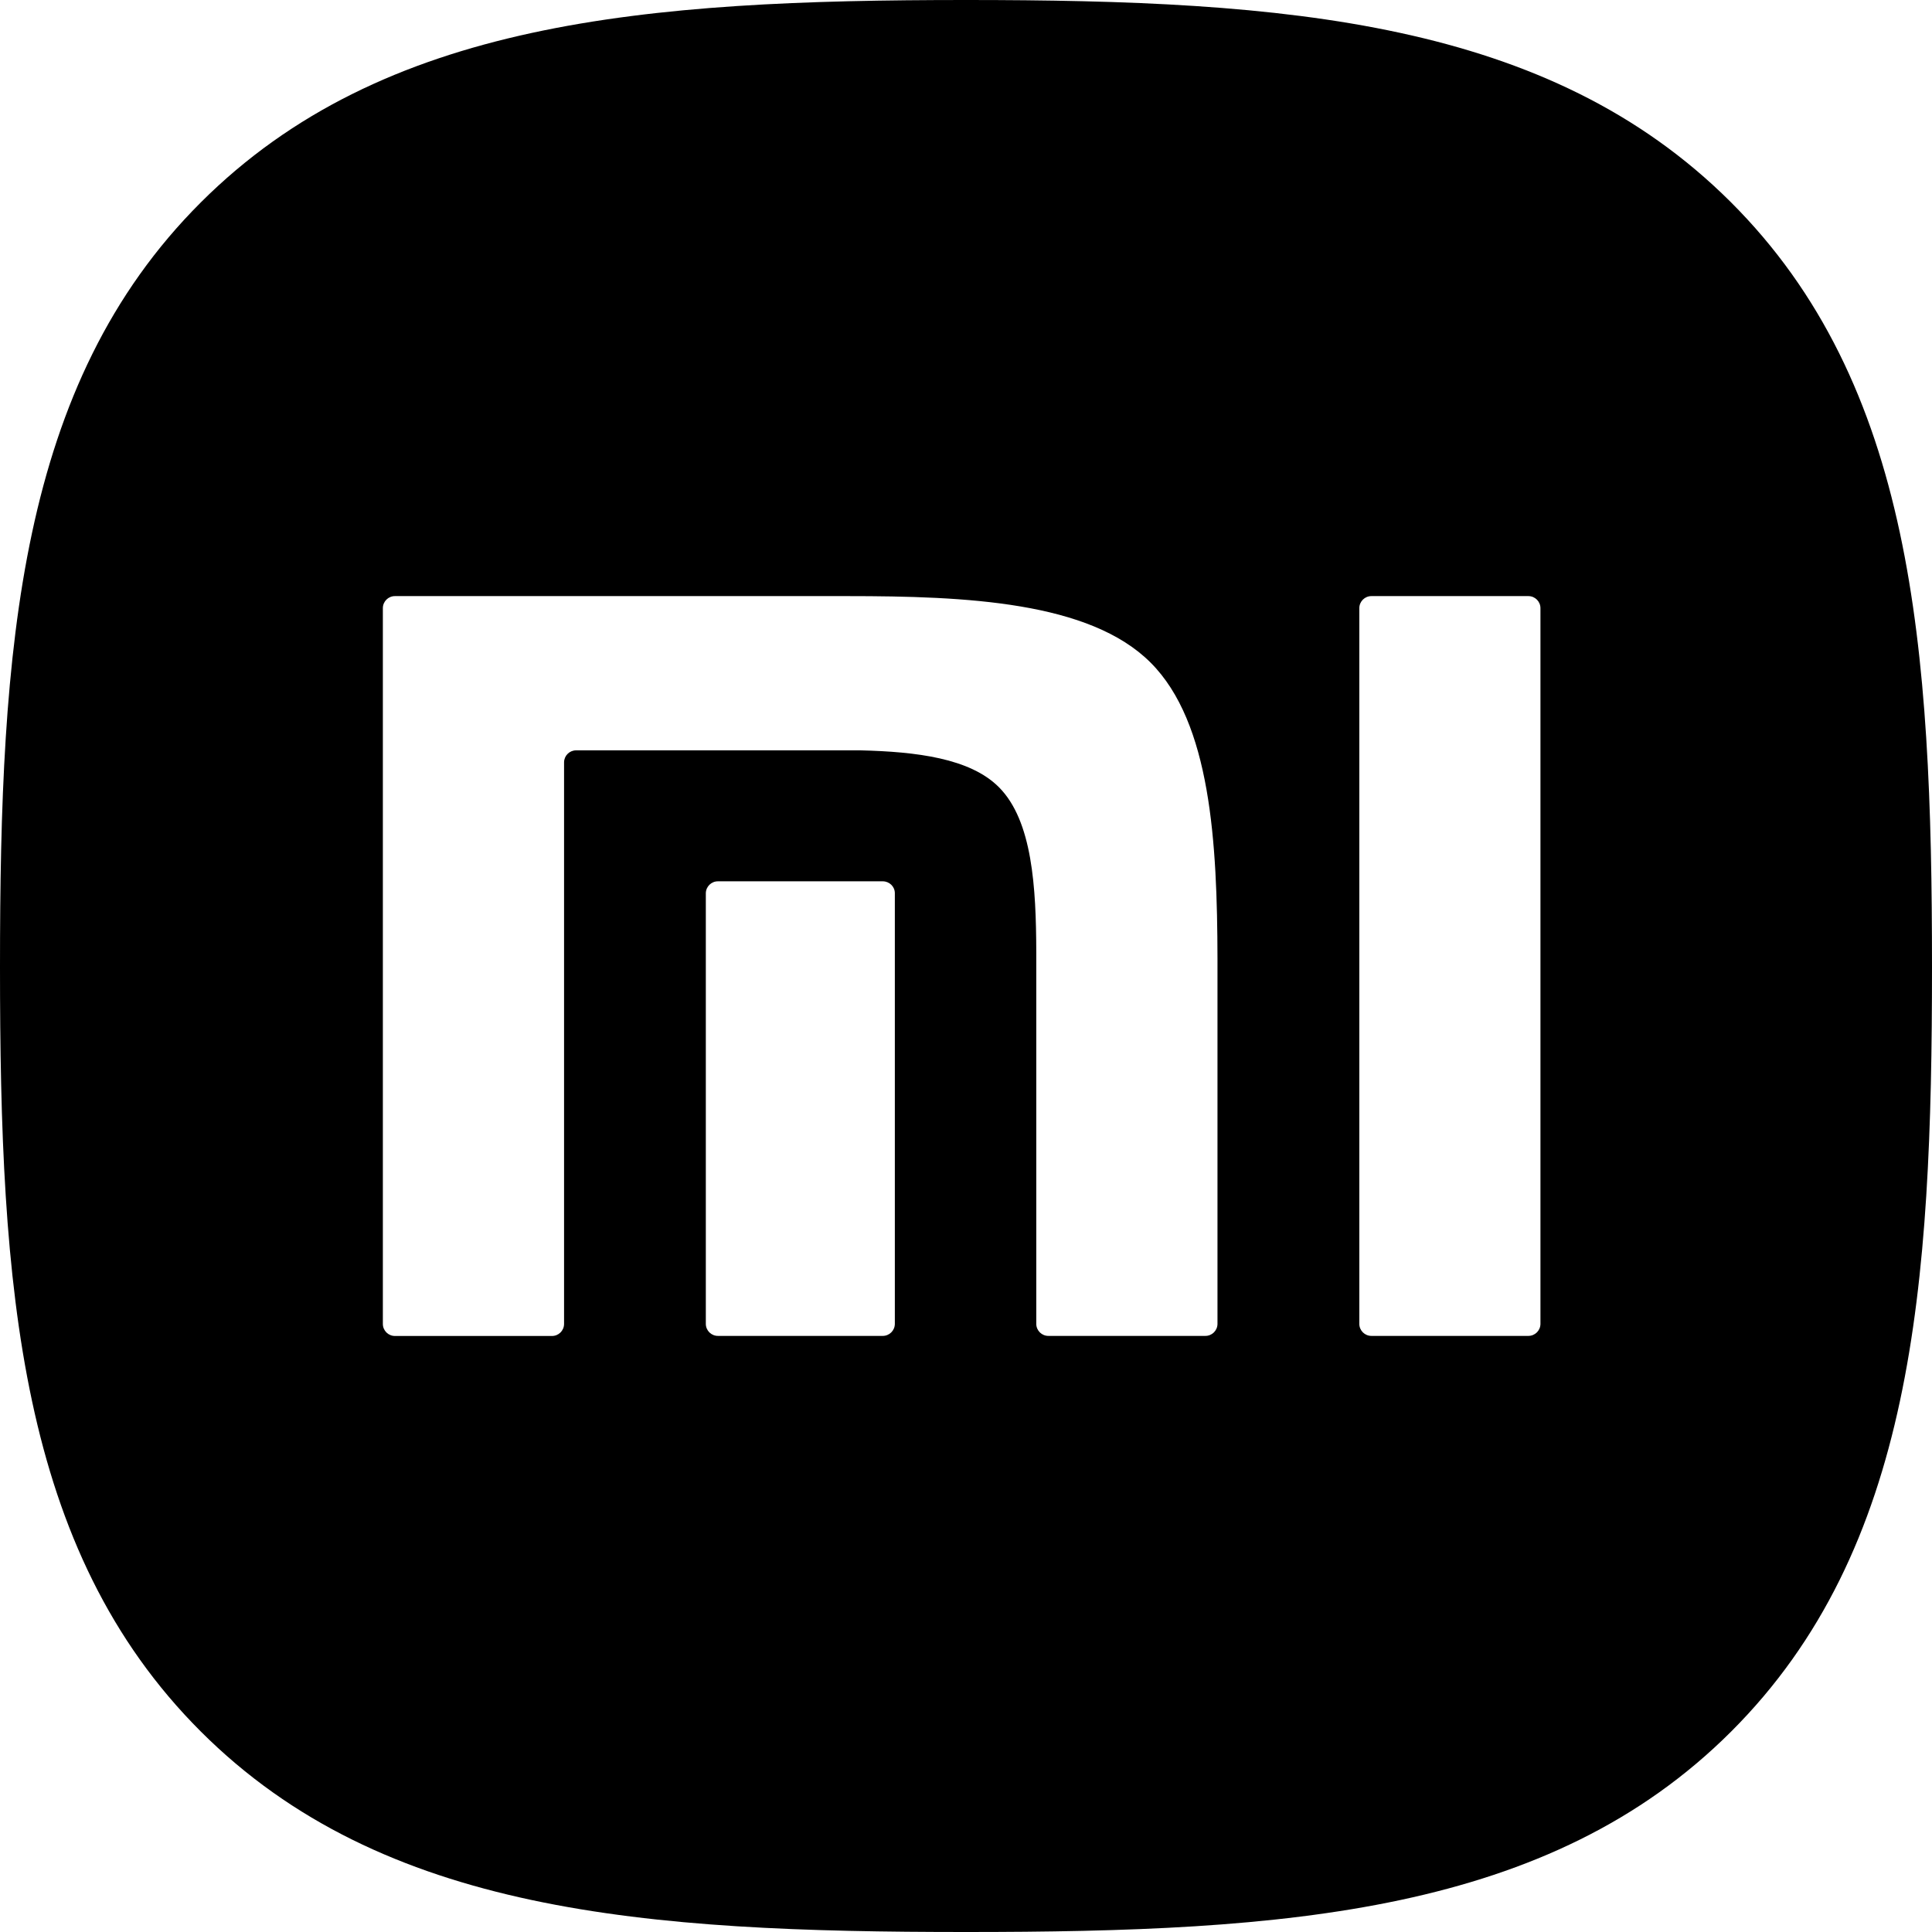
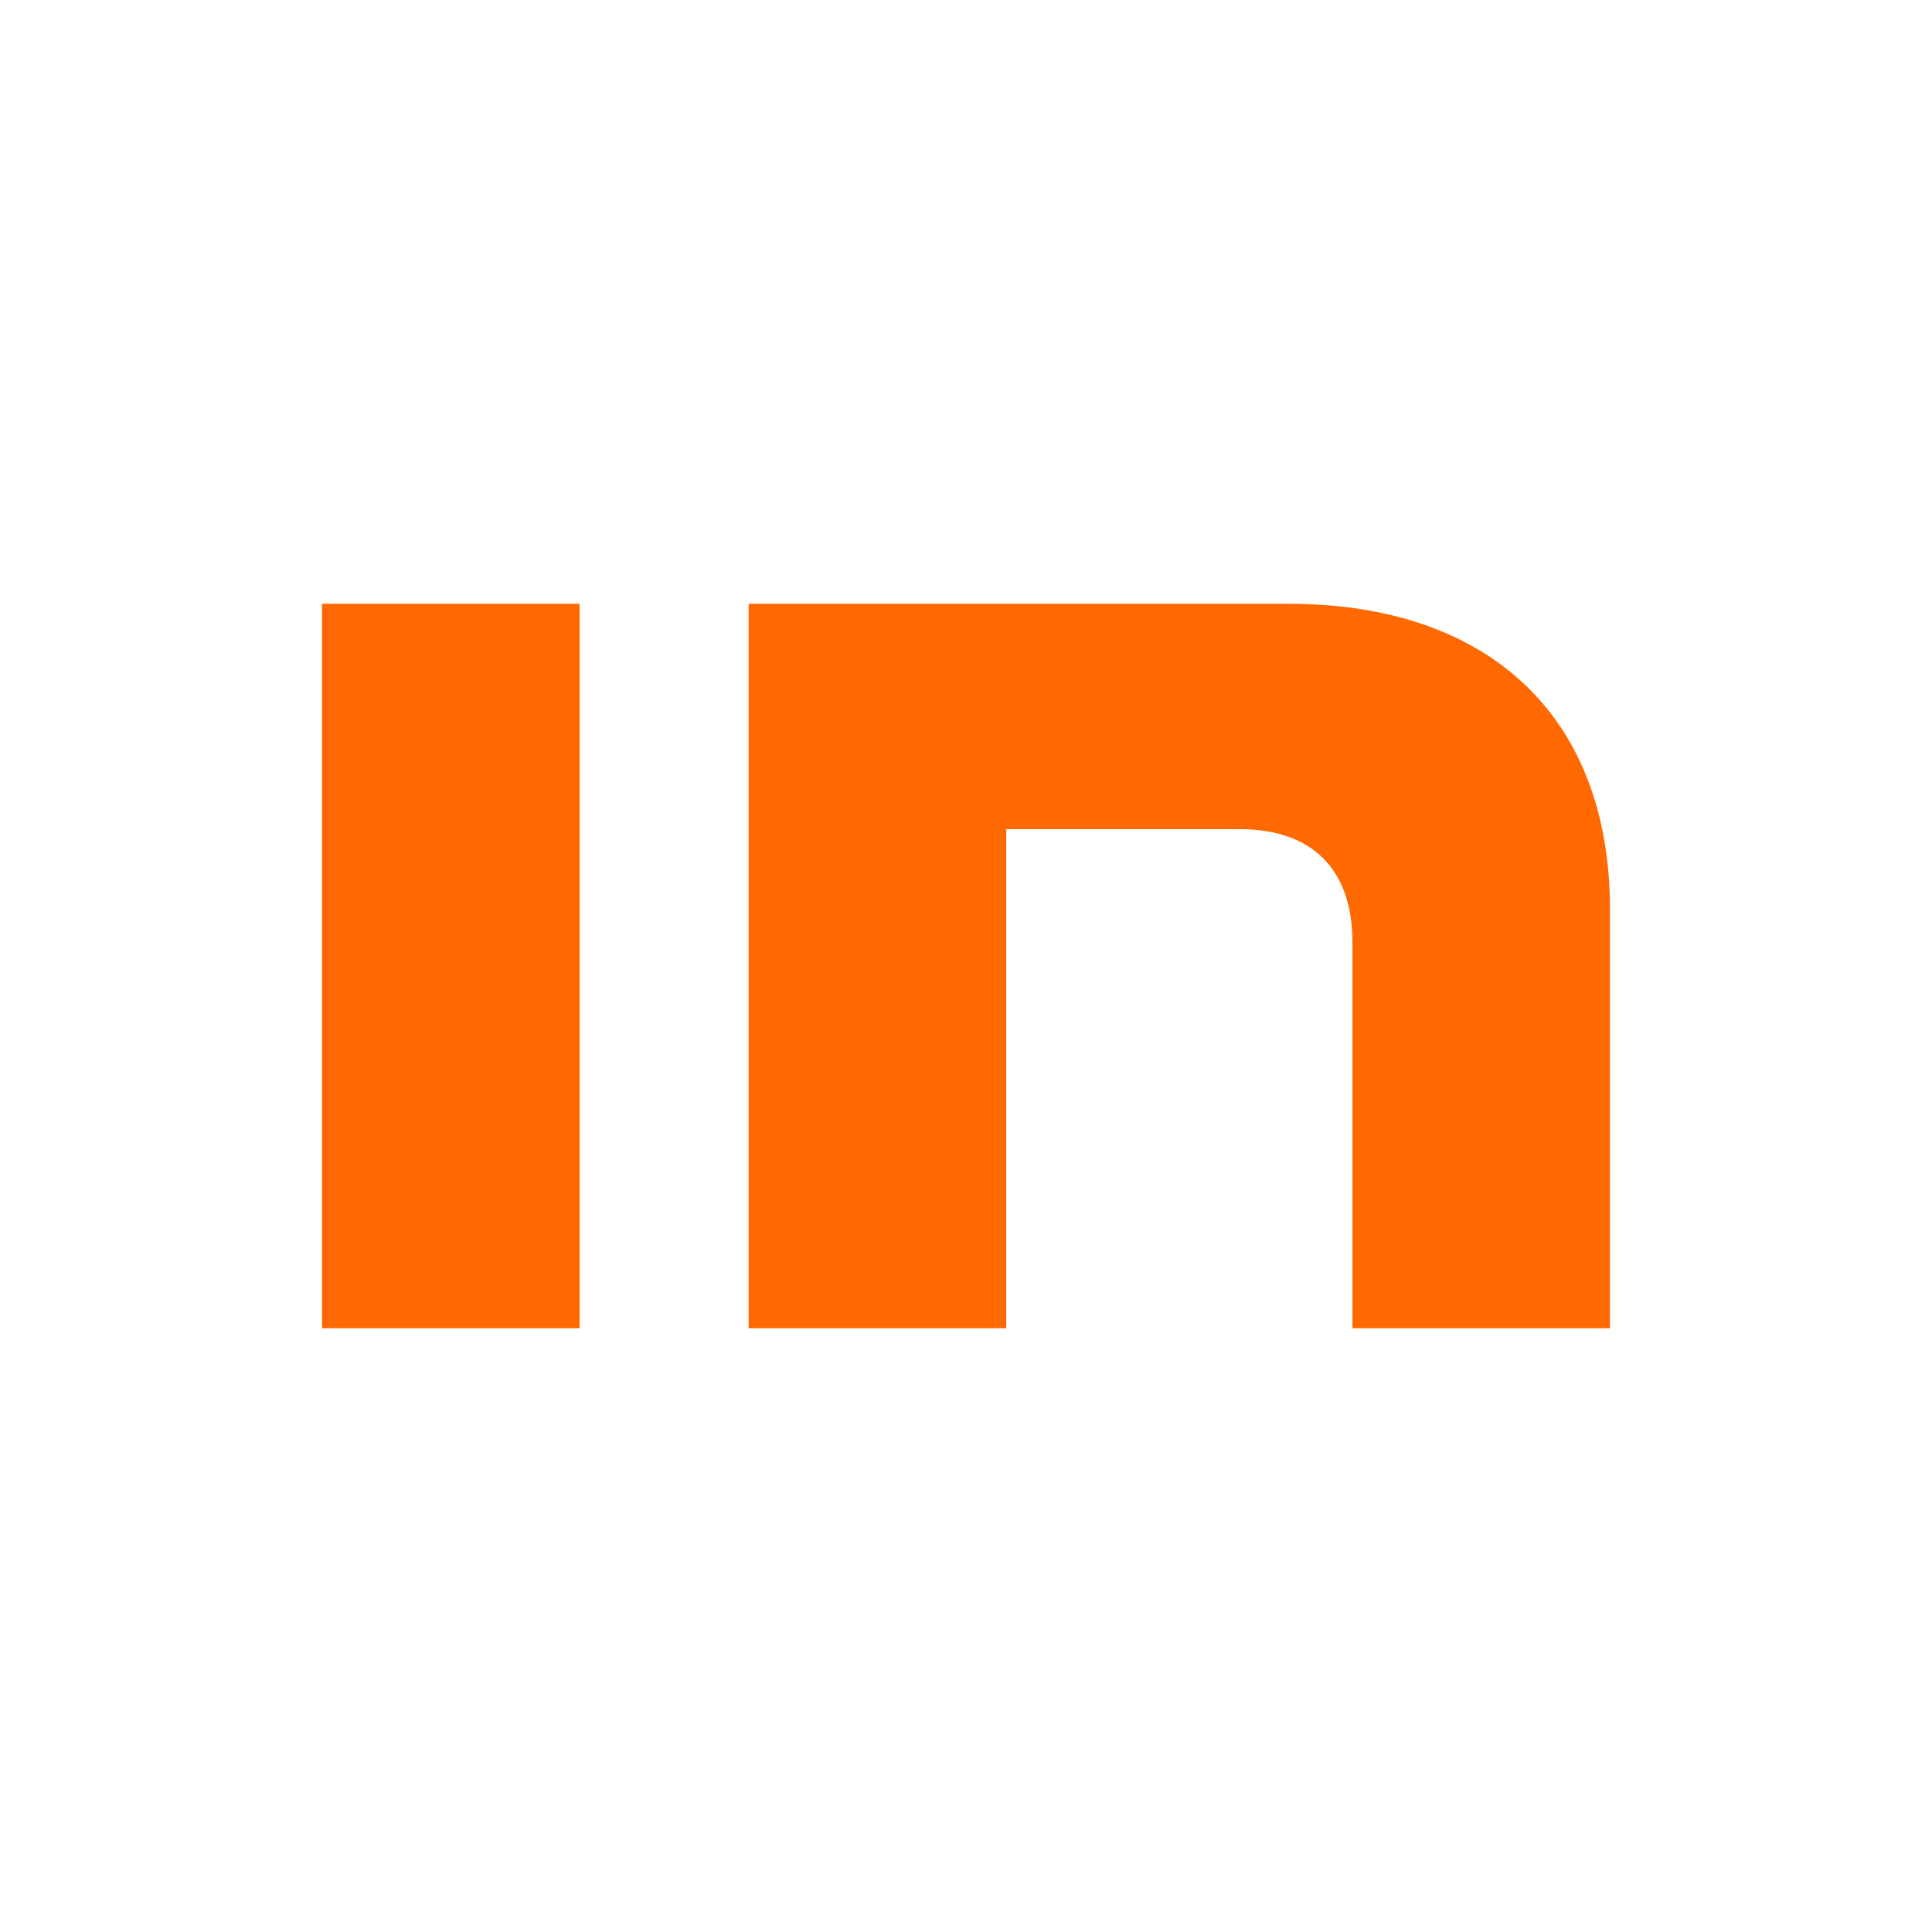
- <svg xmlns="http://www.w3.org/2000/svg" role="img" viewBox="0 0 24 24">
-   <path d="M12 0C8.016 0 4.756.255 2.493 2.516.23 4.776 0 8.033 0 12.012c0 3.98.23 7.235 2.494 9.497C4.757 23.77 8.017 24 12 24c3.983 0 7.243-.23 9.506-2.491C23.77 19.247 24 15.99 24 12.012c0-3.984-.233-7.243-2.502-9.504C19.234.252 15.978 0 12 0zM4.906 7.405h5.624c1.47 0 3.007.068 3.764.827.746.746.827 2.233.83 3.676v4.54a.15.15 0 0 1-.152.147h-1.947a.15.15 0 0 1-.152-.148V11.83c-.002-.806-.048-1.634-.464-2.051-.358-.36-1.026-.441-1.72-.458H7.158a.15.15 0 0 0-.151.147v6.98a.15.15 0 0 1-.152.148H4.906a.15.15 0 0 1-.15-.148V7.554a.15.15 0 0 1 .15-.149zm12.131 0h1.949a.15.15 0 0 1 .15.15v8.892a.15.15 0 0 1-.15.148h-1.949a.15.15 0 0 1-.151-.148V7.554a.15.15 0 0 1 .151-.149zM8.92 10.948h2.046c.083 0 .15.066.15.147v5.352a.15.15 0 0 1-.15.148H8.92a.15.15 0 0 1-.152-.148v-5.352a.15.15 0 0 1 .152-.147Z" />
+ <svg xmlns="http://www.w3.org/2000/svg" viewBox="0 0 24 24" role="img">
+   <path fill="#FF6900" d="M4 7.5h3.2v9H4v-9zm5.3 0H16c2.5 0 4 1.4 4 3.8v5.2h-3.2v-4.8c0-.9-.5-1.4-1.4-1.4h-2.9v6.2H9.3v-9z" />
</svg>
